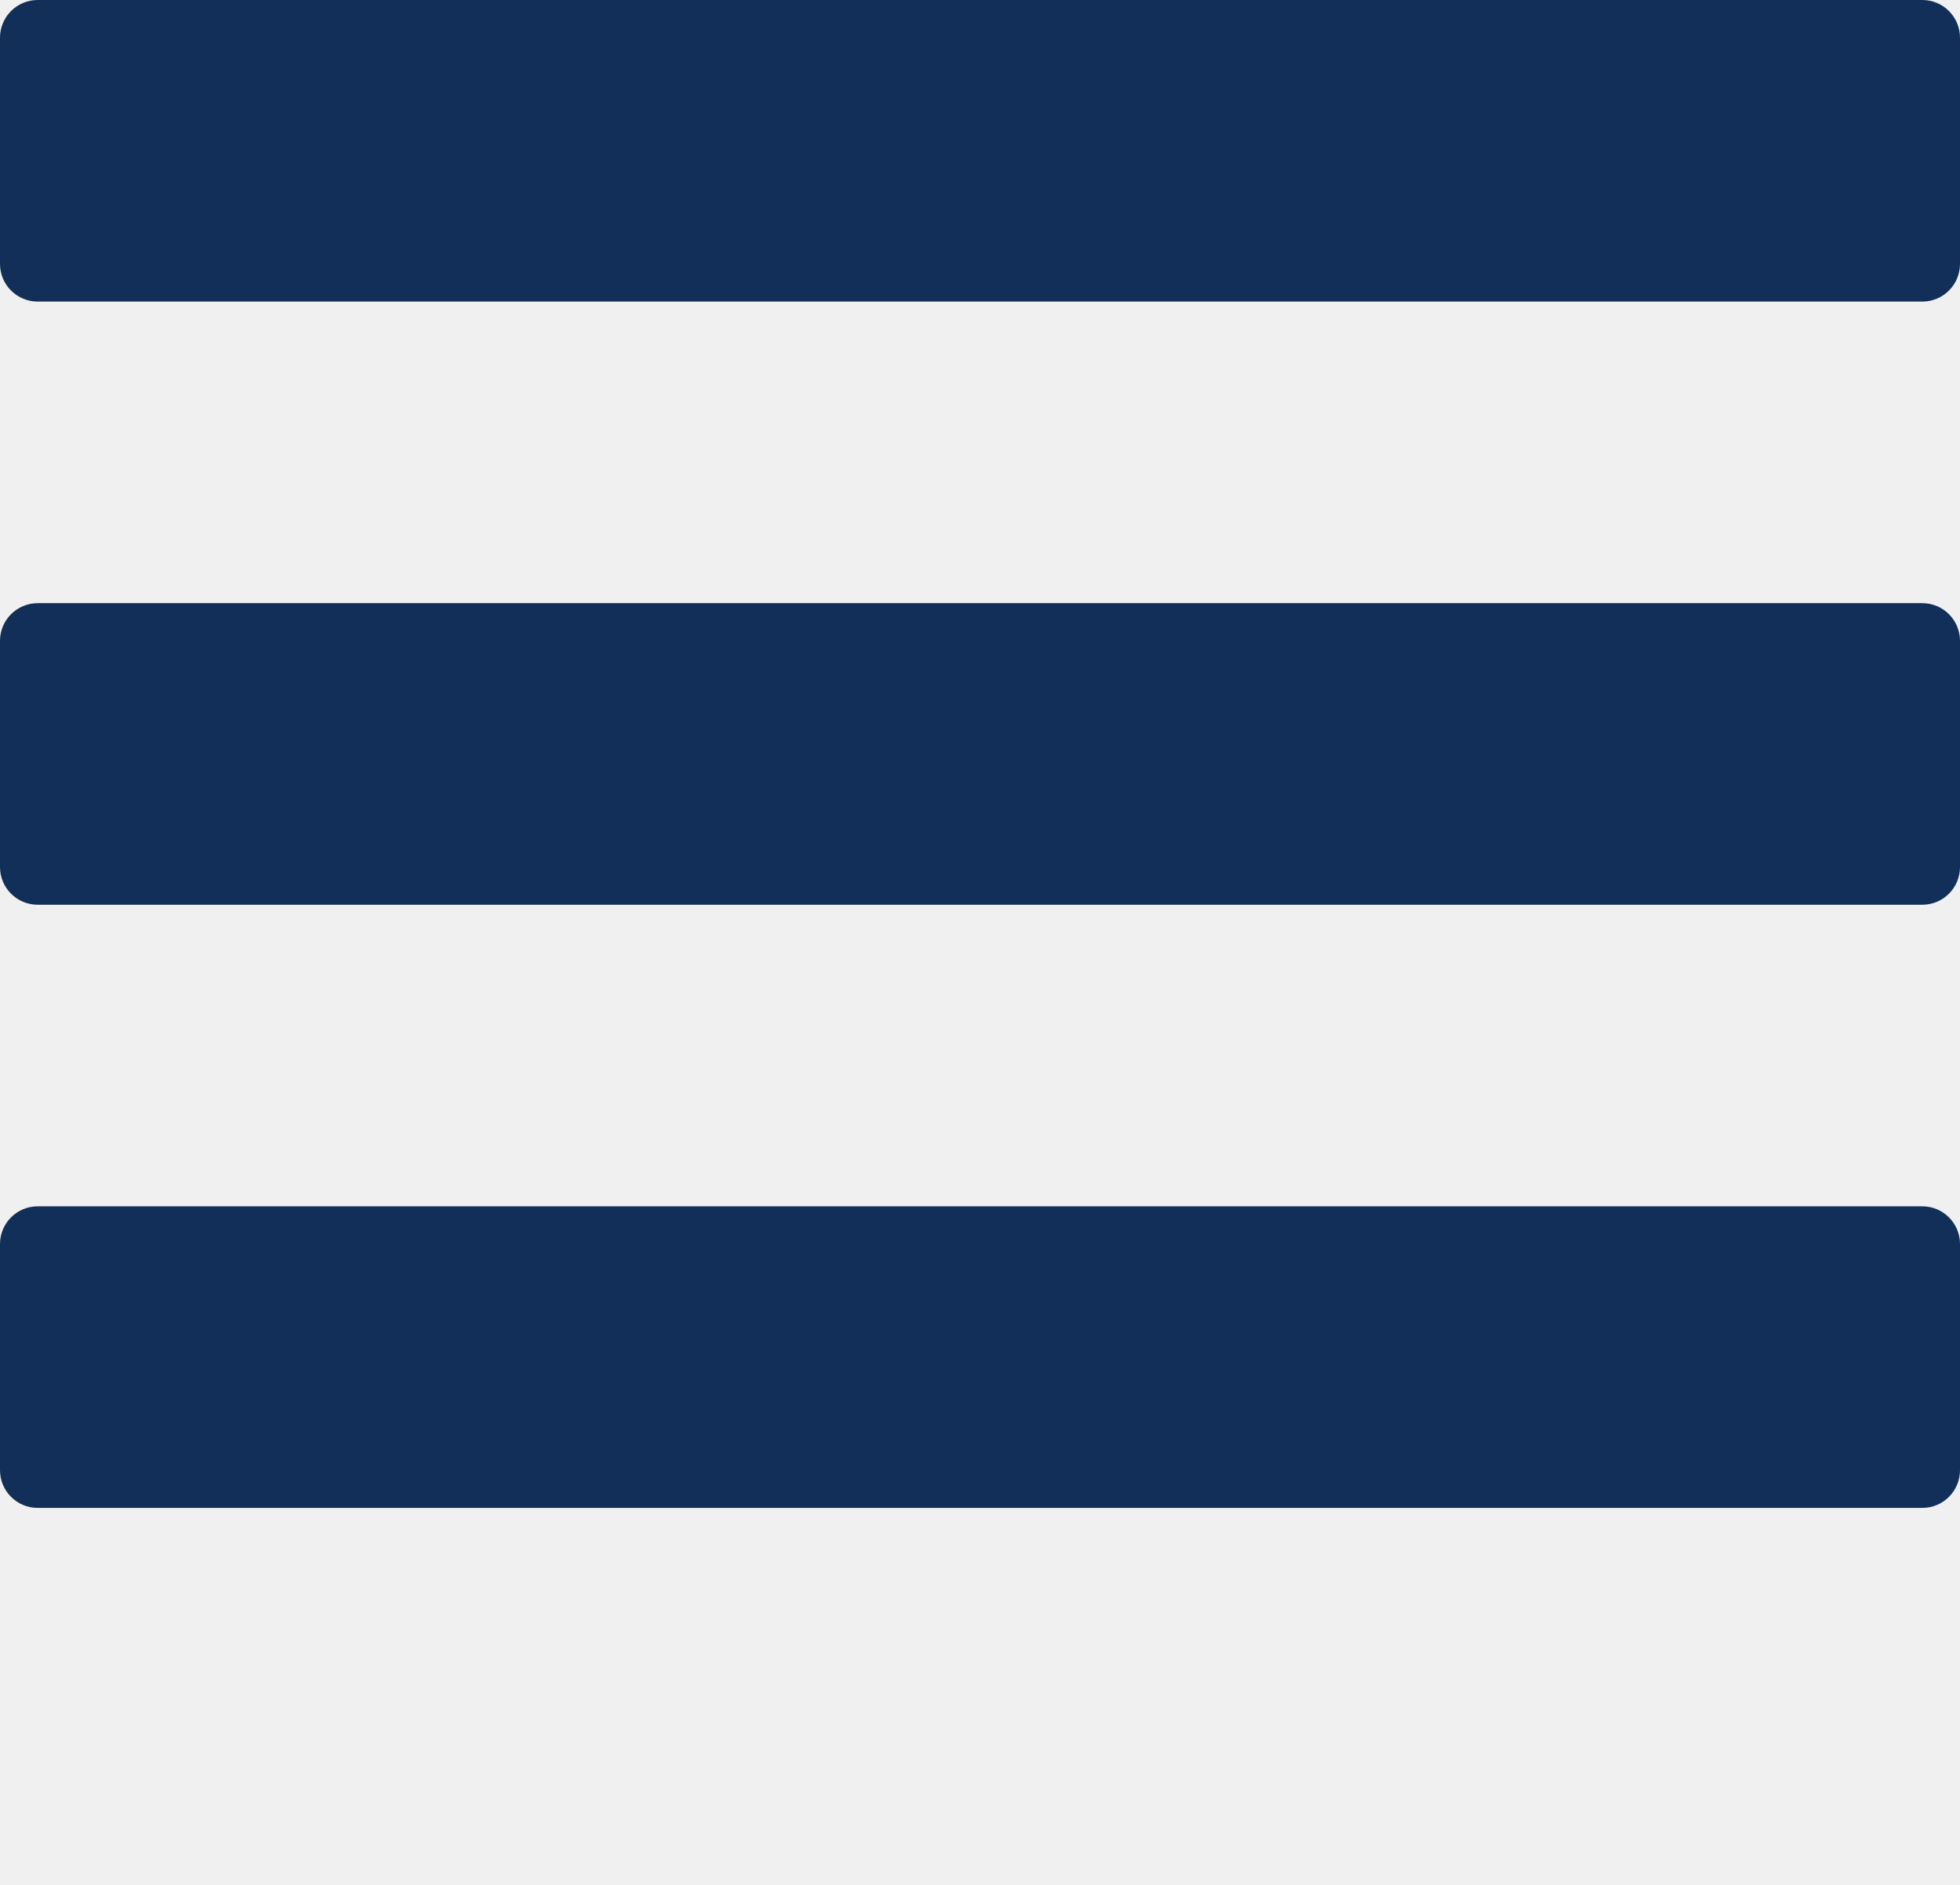
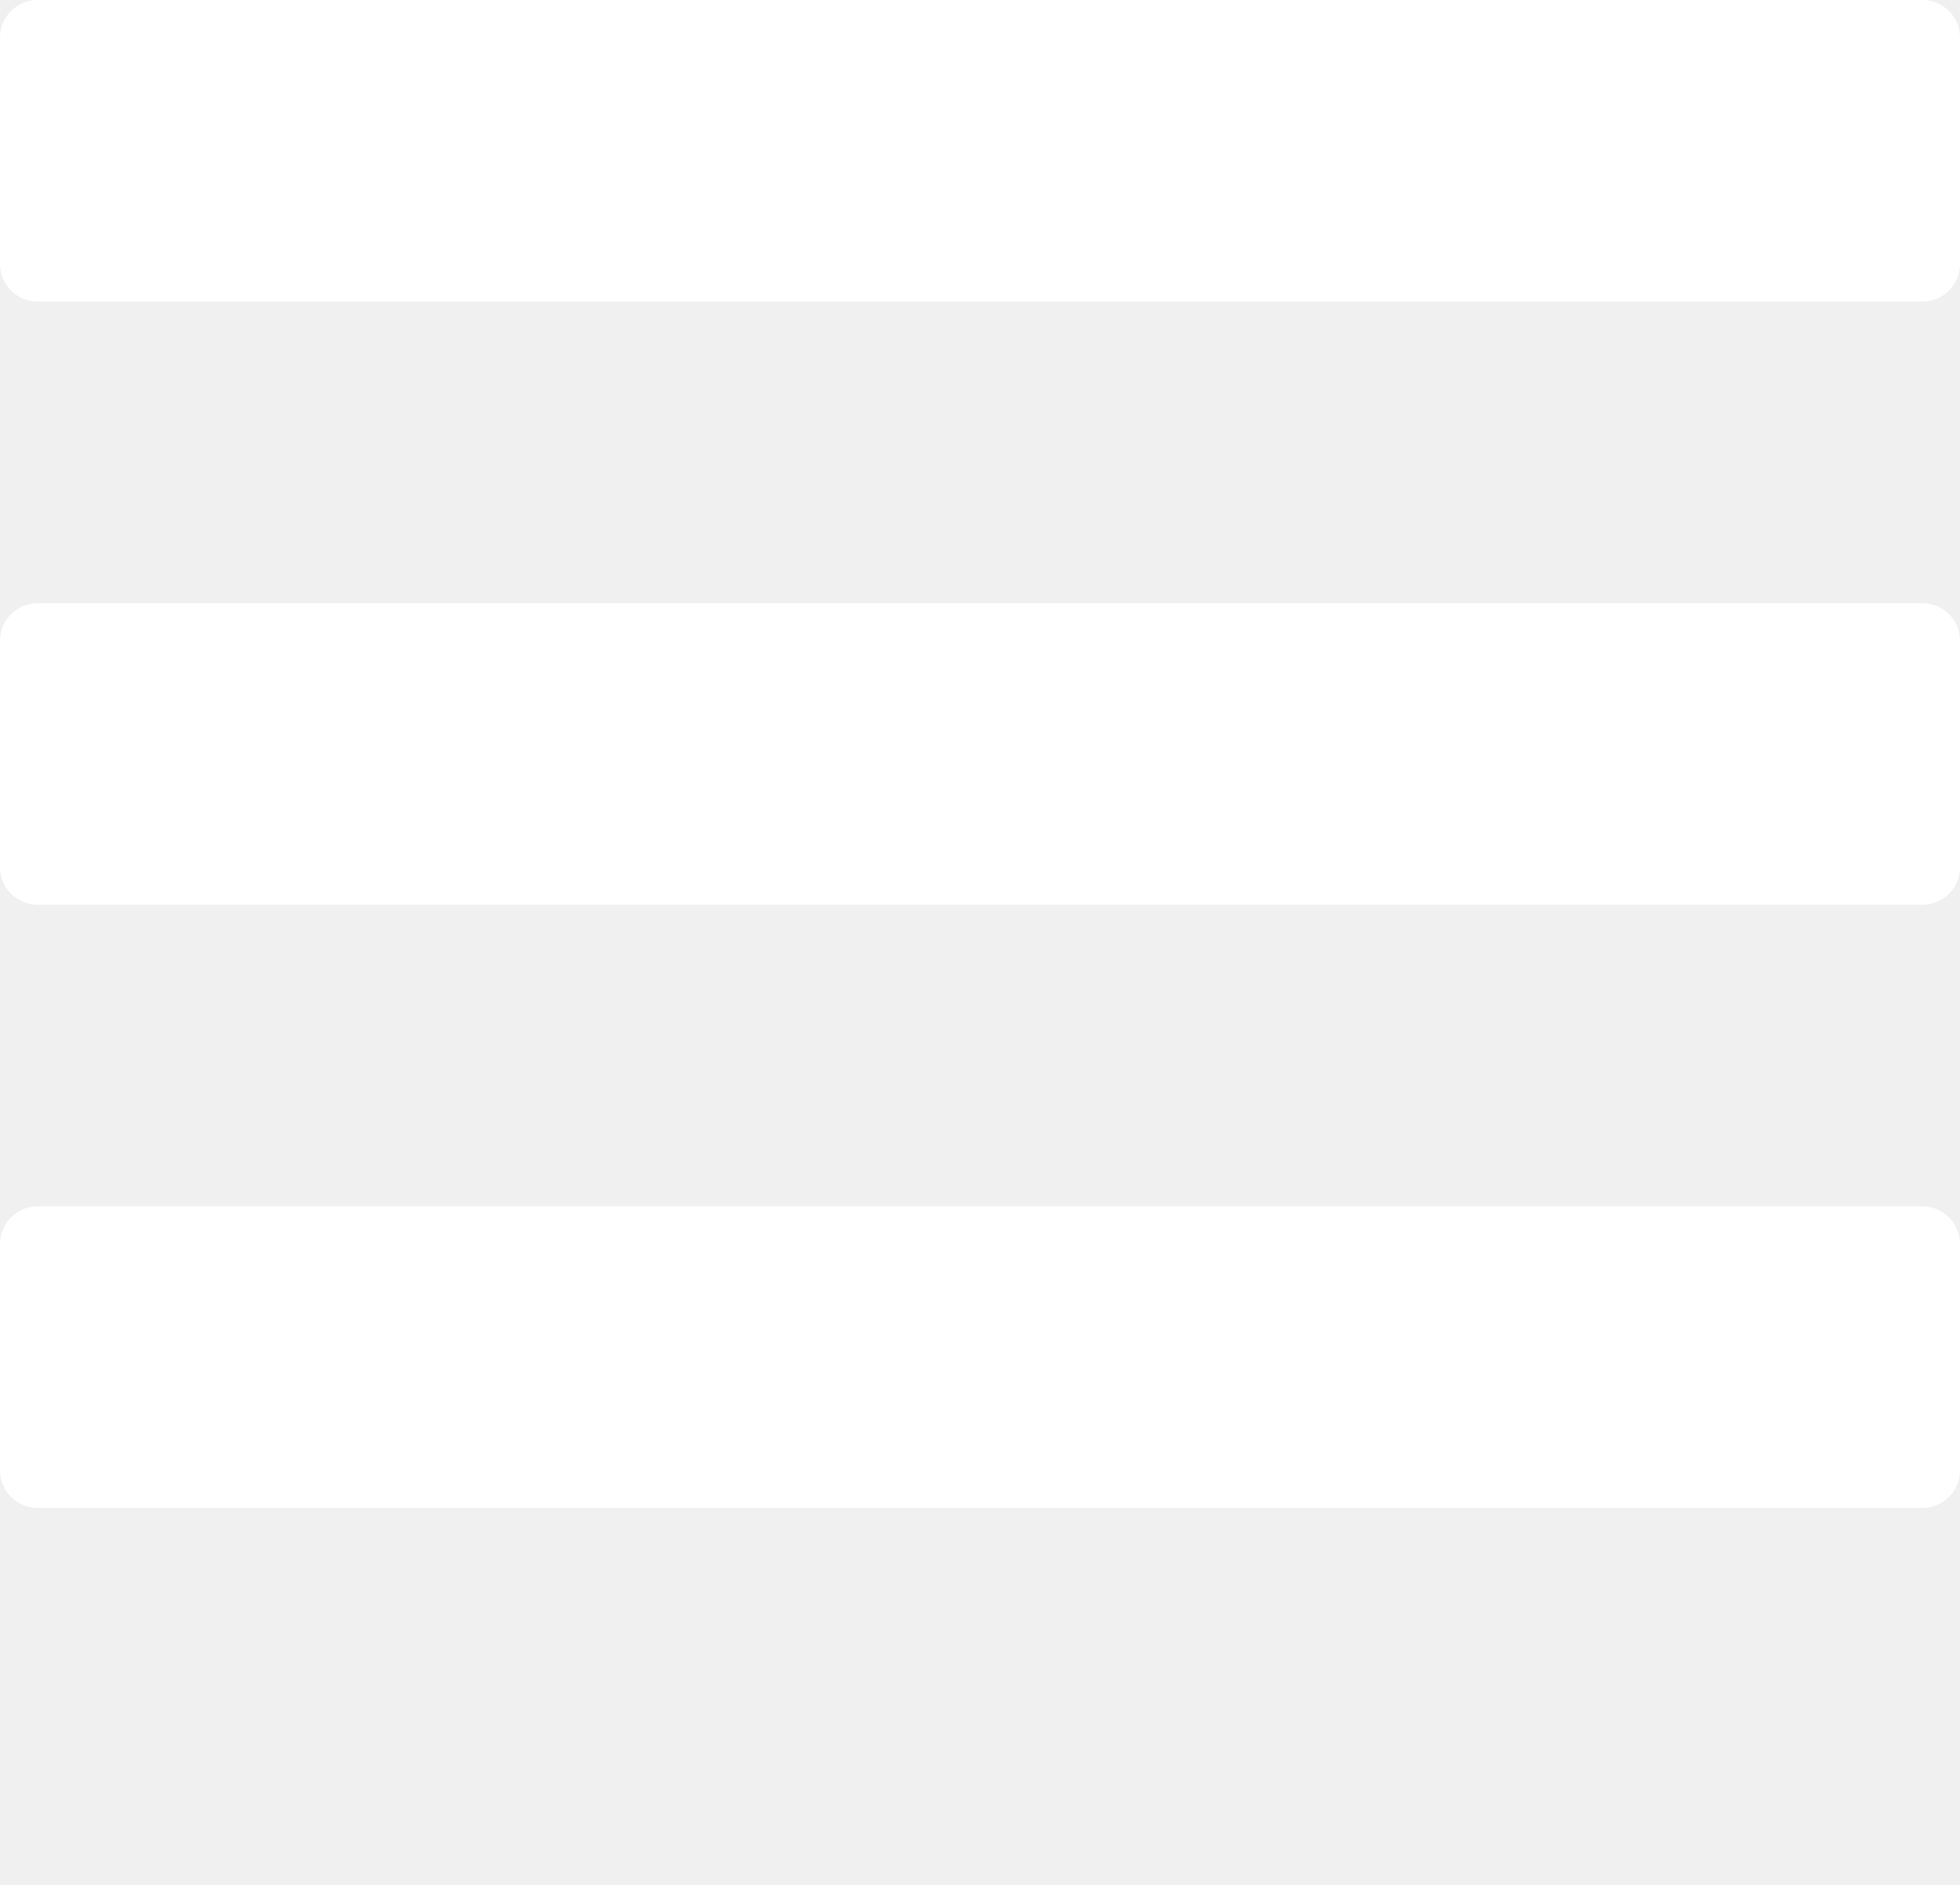
<svg xmlns="http://www.w3.org/2000/svg" viewBox="0 0 52 50" x="0px" y="0px">
-   <path fill="#112F58" d="M138,499a1,1,0,0,1-1,1H87a1,1,0,0,1-1-1v-6a1,1,0,0,1,1-1h50a1,1,0,0,1,1,1v6Zm0,10a1,1,0,0,0-1-1H87a1,1,0,0,0-1,1v6a1,1,0,0,0,1,1h50a1,1,0,0,0,1-1v-6Zm0,16a1,1,0,0,0-1-1H87a1,1,0,0,0-1,1v6a1,1,0,0,0,1,1h50a1,1,0,0,0,1-1v-6Z" transform="translate(-86 -492)" />
+   <path fill="#ffffff" d="M138,499a1,1,0,0,1-1,1H87a1,1,0,0,1-1-1v-6a1,1,0,0,1,1-1h50a1,1,0,0,1,1,1v6Zm0,10a1,1,0,0,0-1-1H87a1,1,0,0,0-1,1v6a1,1,0,0,0,1,1h50a1,1,0,0,0,1-1v-6Zm0,16a1,1,0,0,0-1-1H87a1,1,0,0,0-1,1v6a1,1,0,0,0,1,1h50a1,1,0,0,0,1-1v-6Z" transform="translate(-86 -492)" />
</svg>
